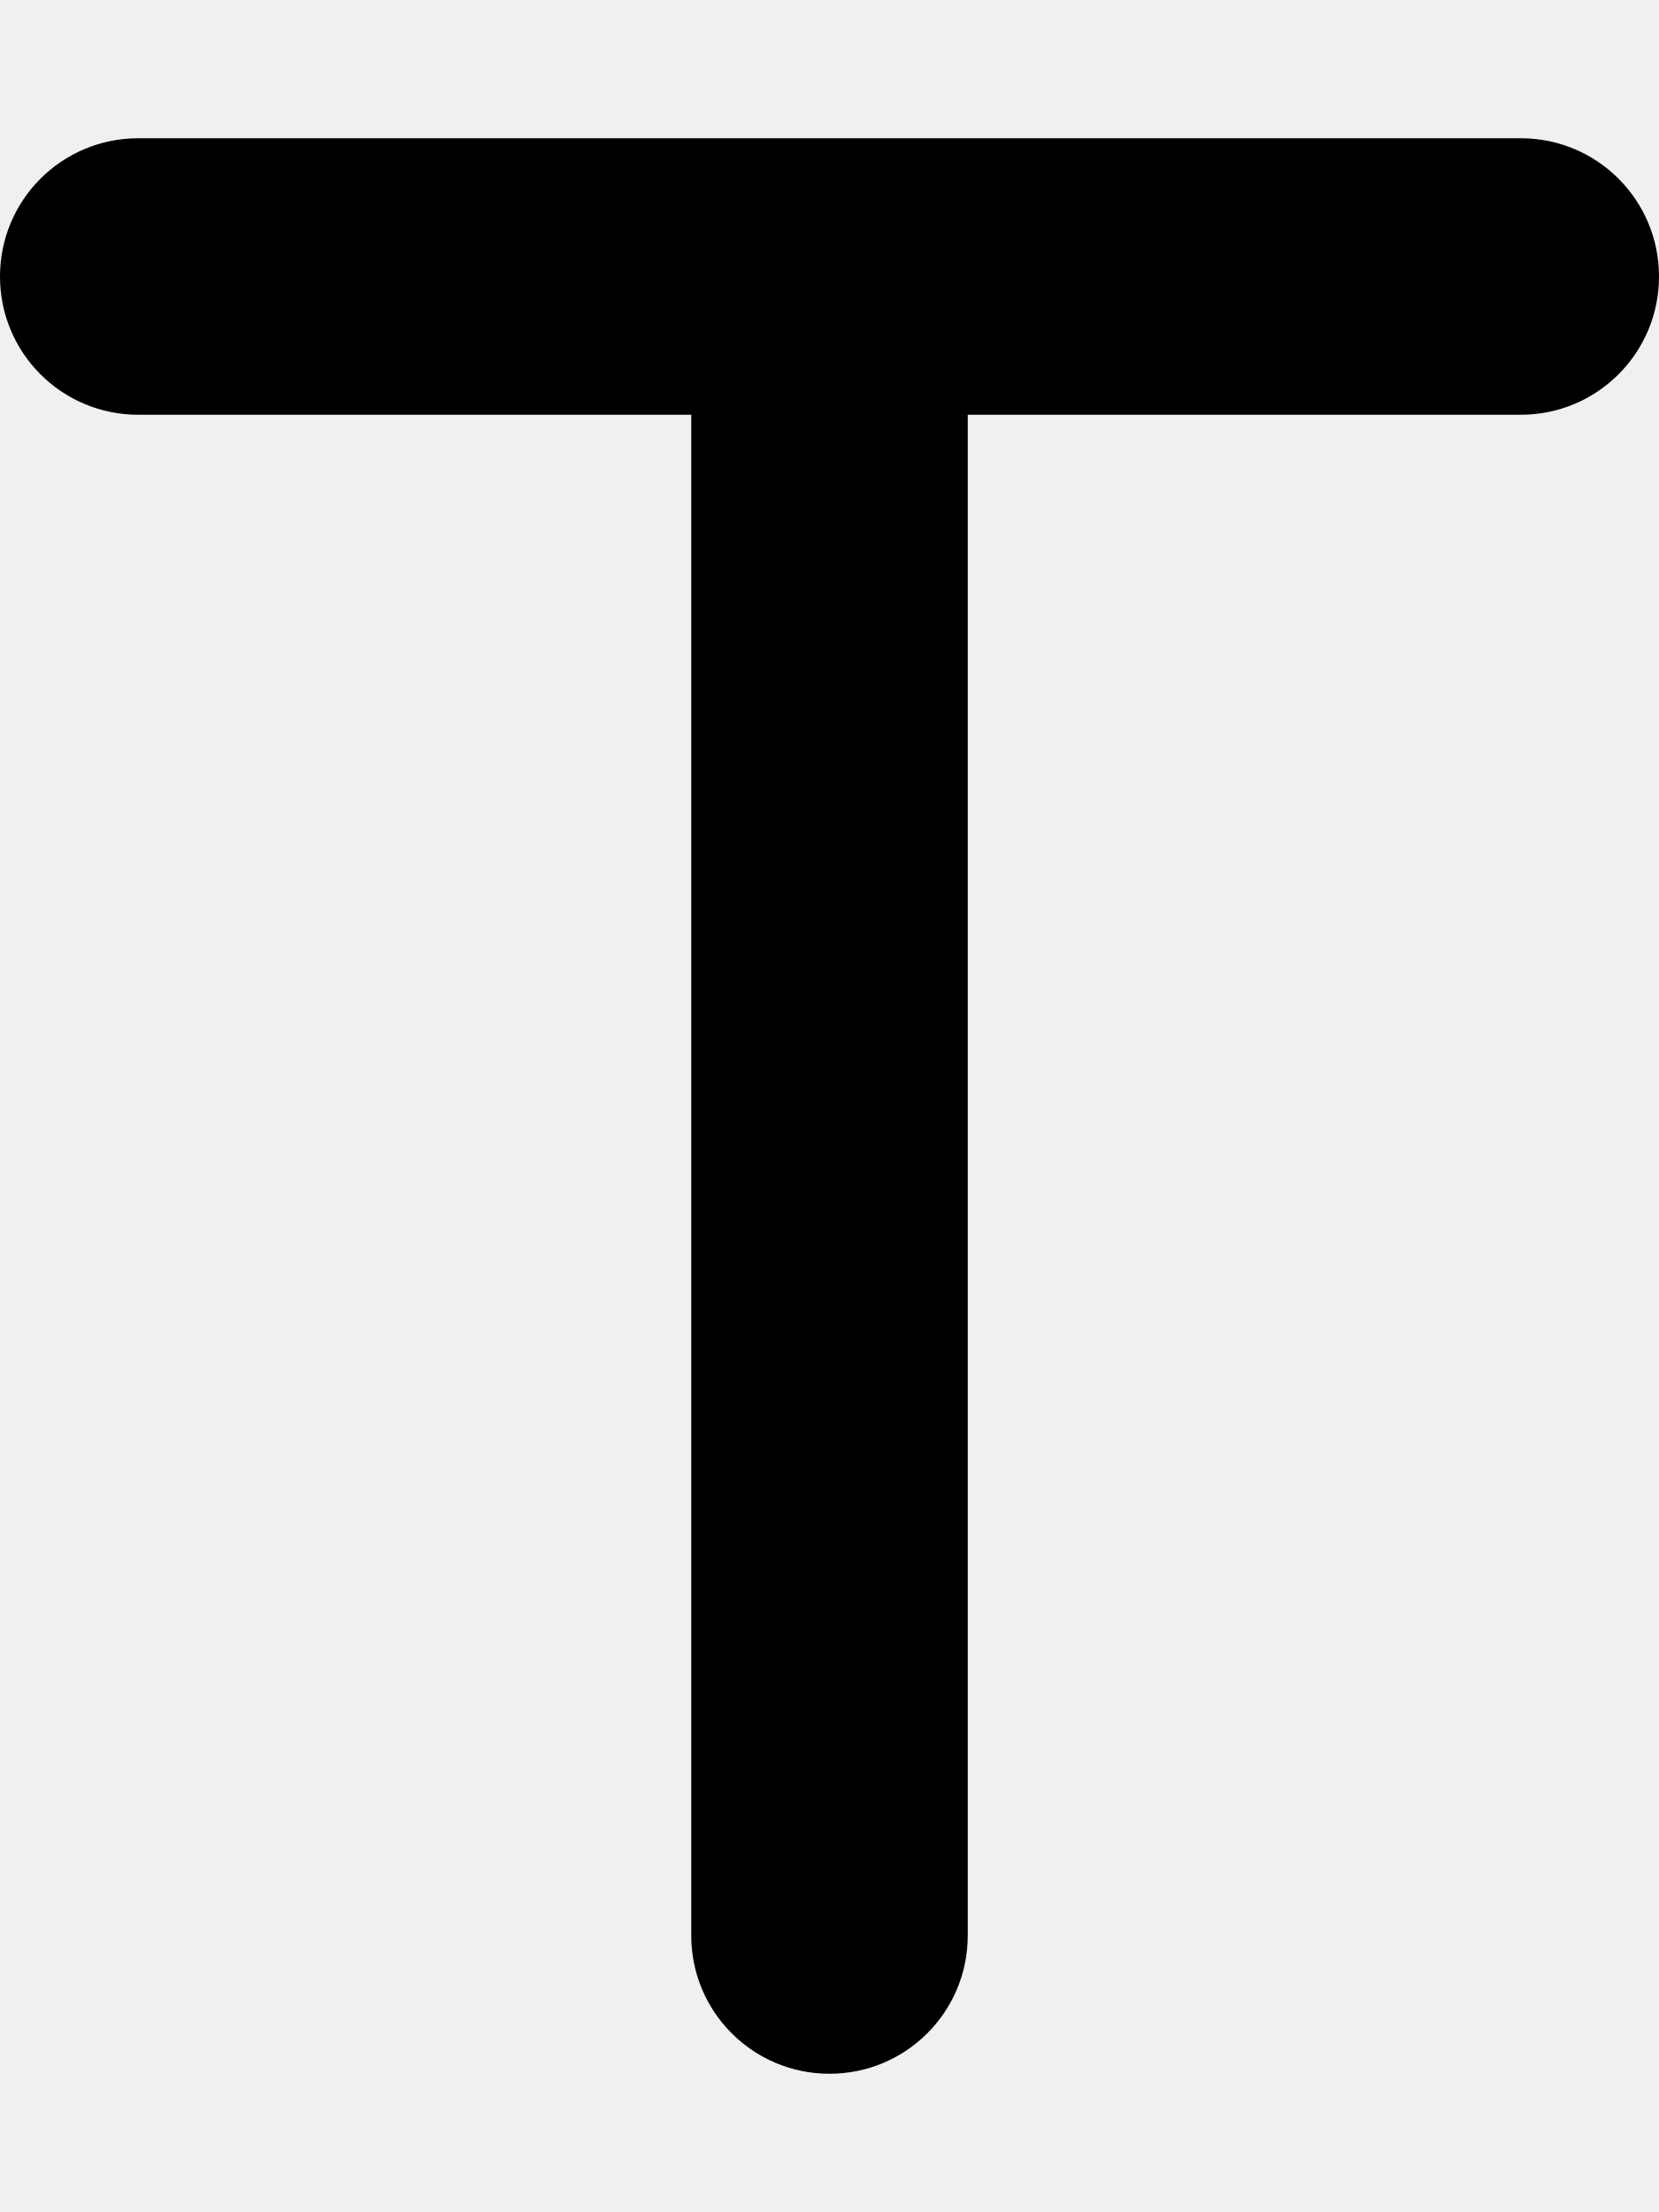
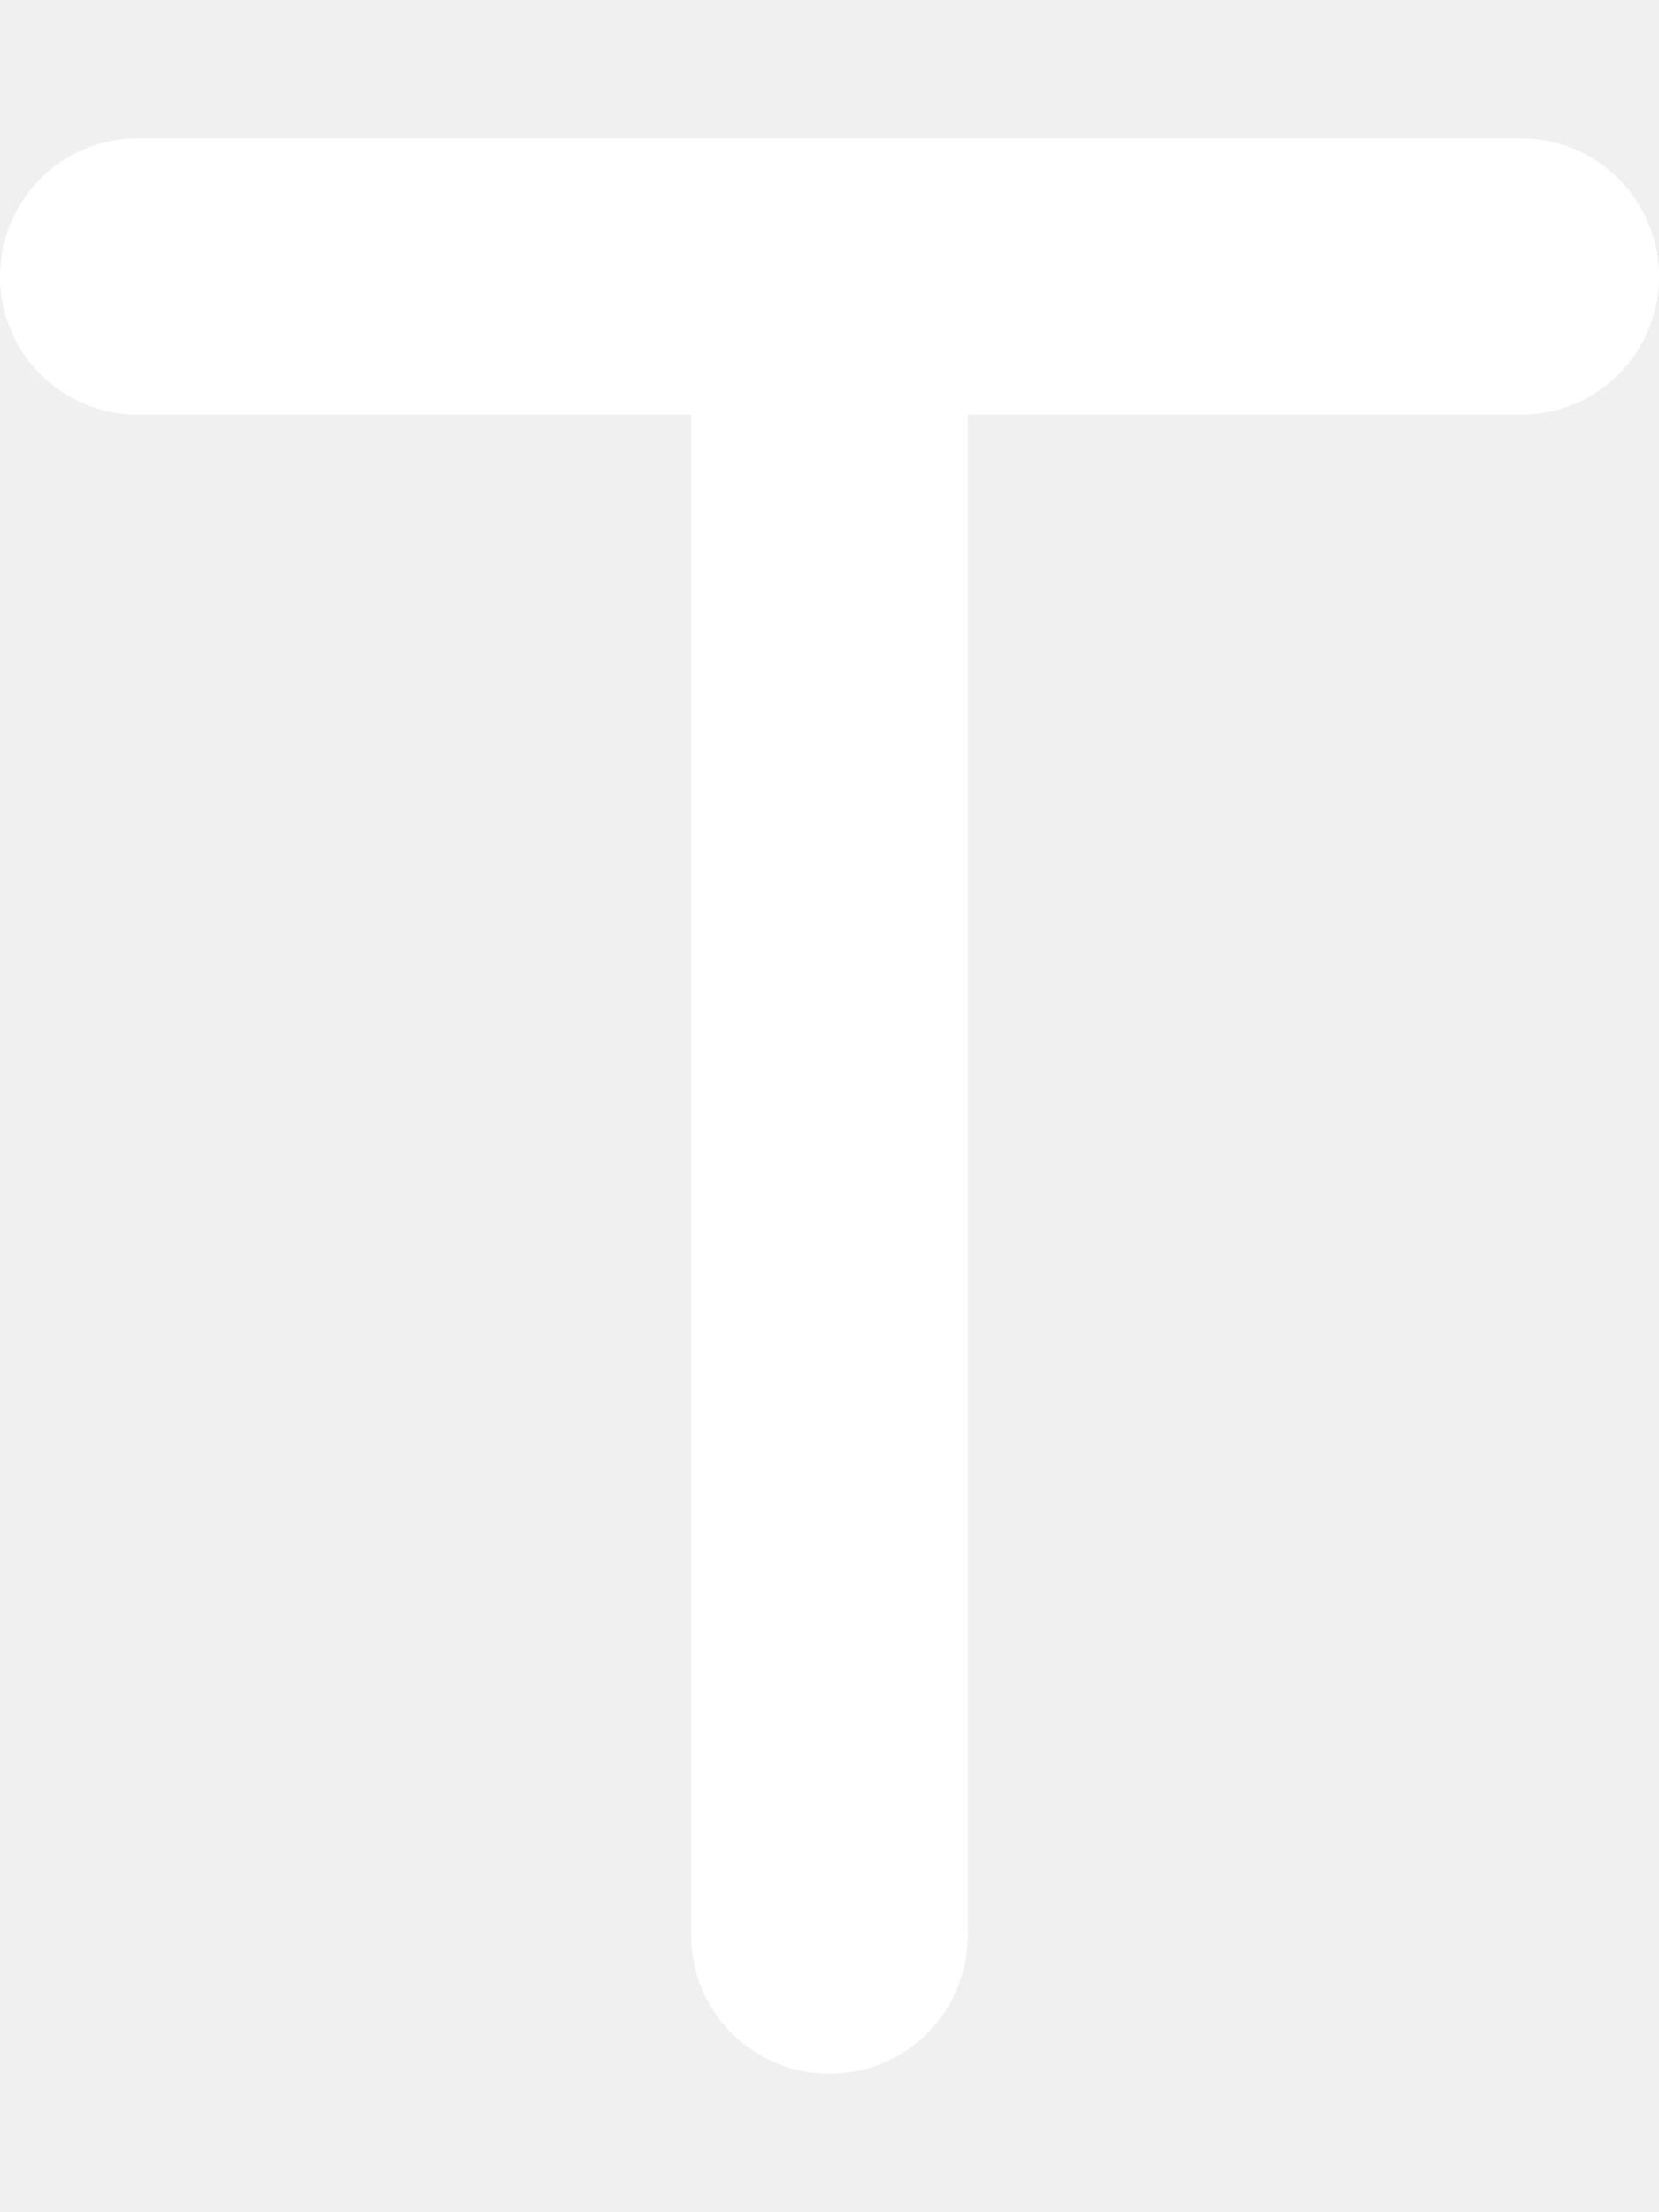
<svg xmlns="http://www.w3.org/2000/svg" viewBox="0 0 384 512">
-   <path d="M32 32C14.3 32 0 46.3 0 64S14.3 96 32 96H160V448c0 17.7 14.3 32 32 32s32-14.3 32-32V96H352c17.7 0 32-14.3 32-32s-14.3-32-32-32H192 32z" />
+   <path fill="#ffffff" d="M32 32C14.3 32 0 46.3 0 64S14.3 96 32 96H160V448c0 17.7 14.3 32 32 32s32-14.3 32-32V96H352c17.7 0 32-14.3 32-32s-14.3-32-32-32H192 32z" />
</svg>
